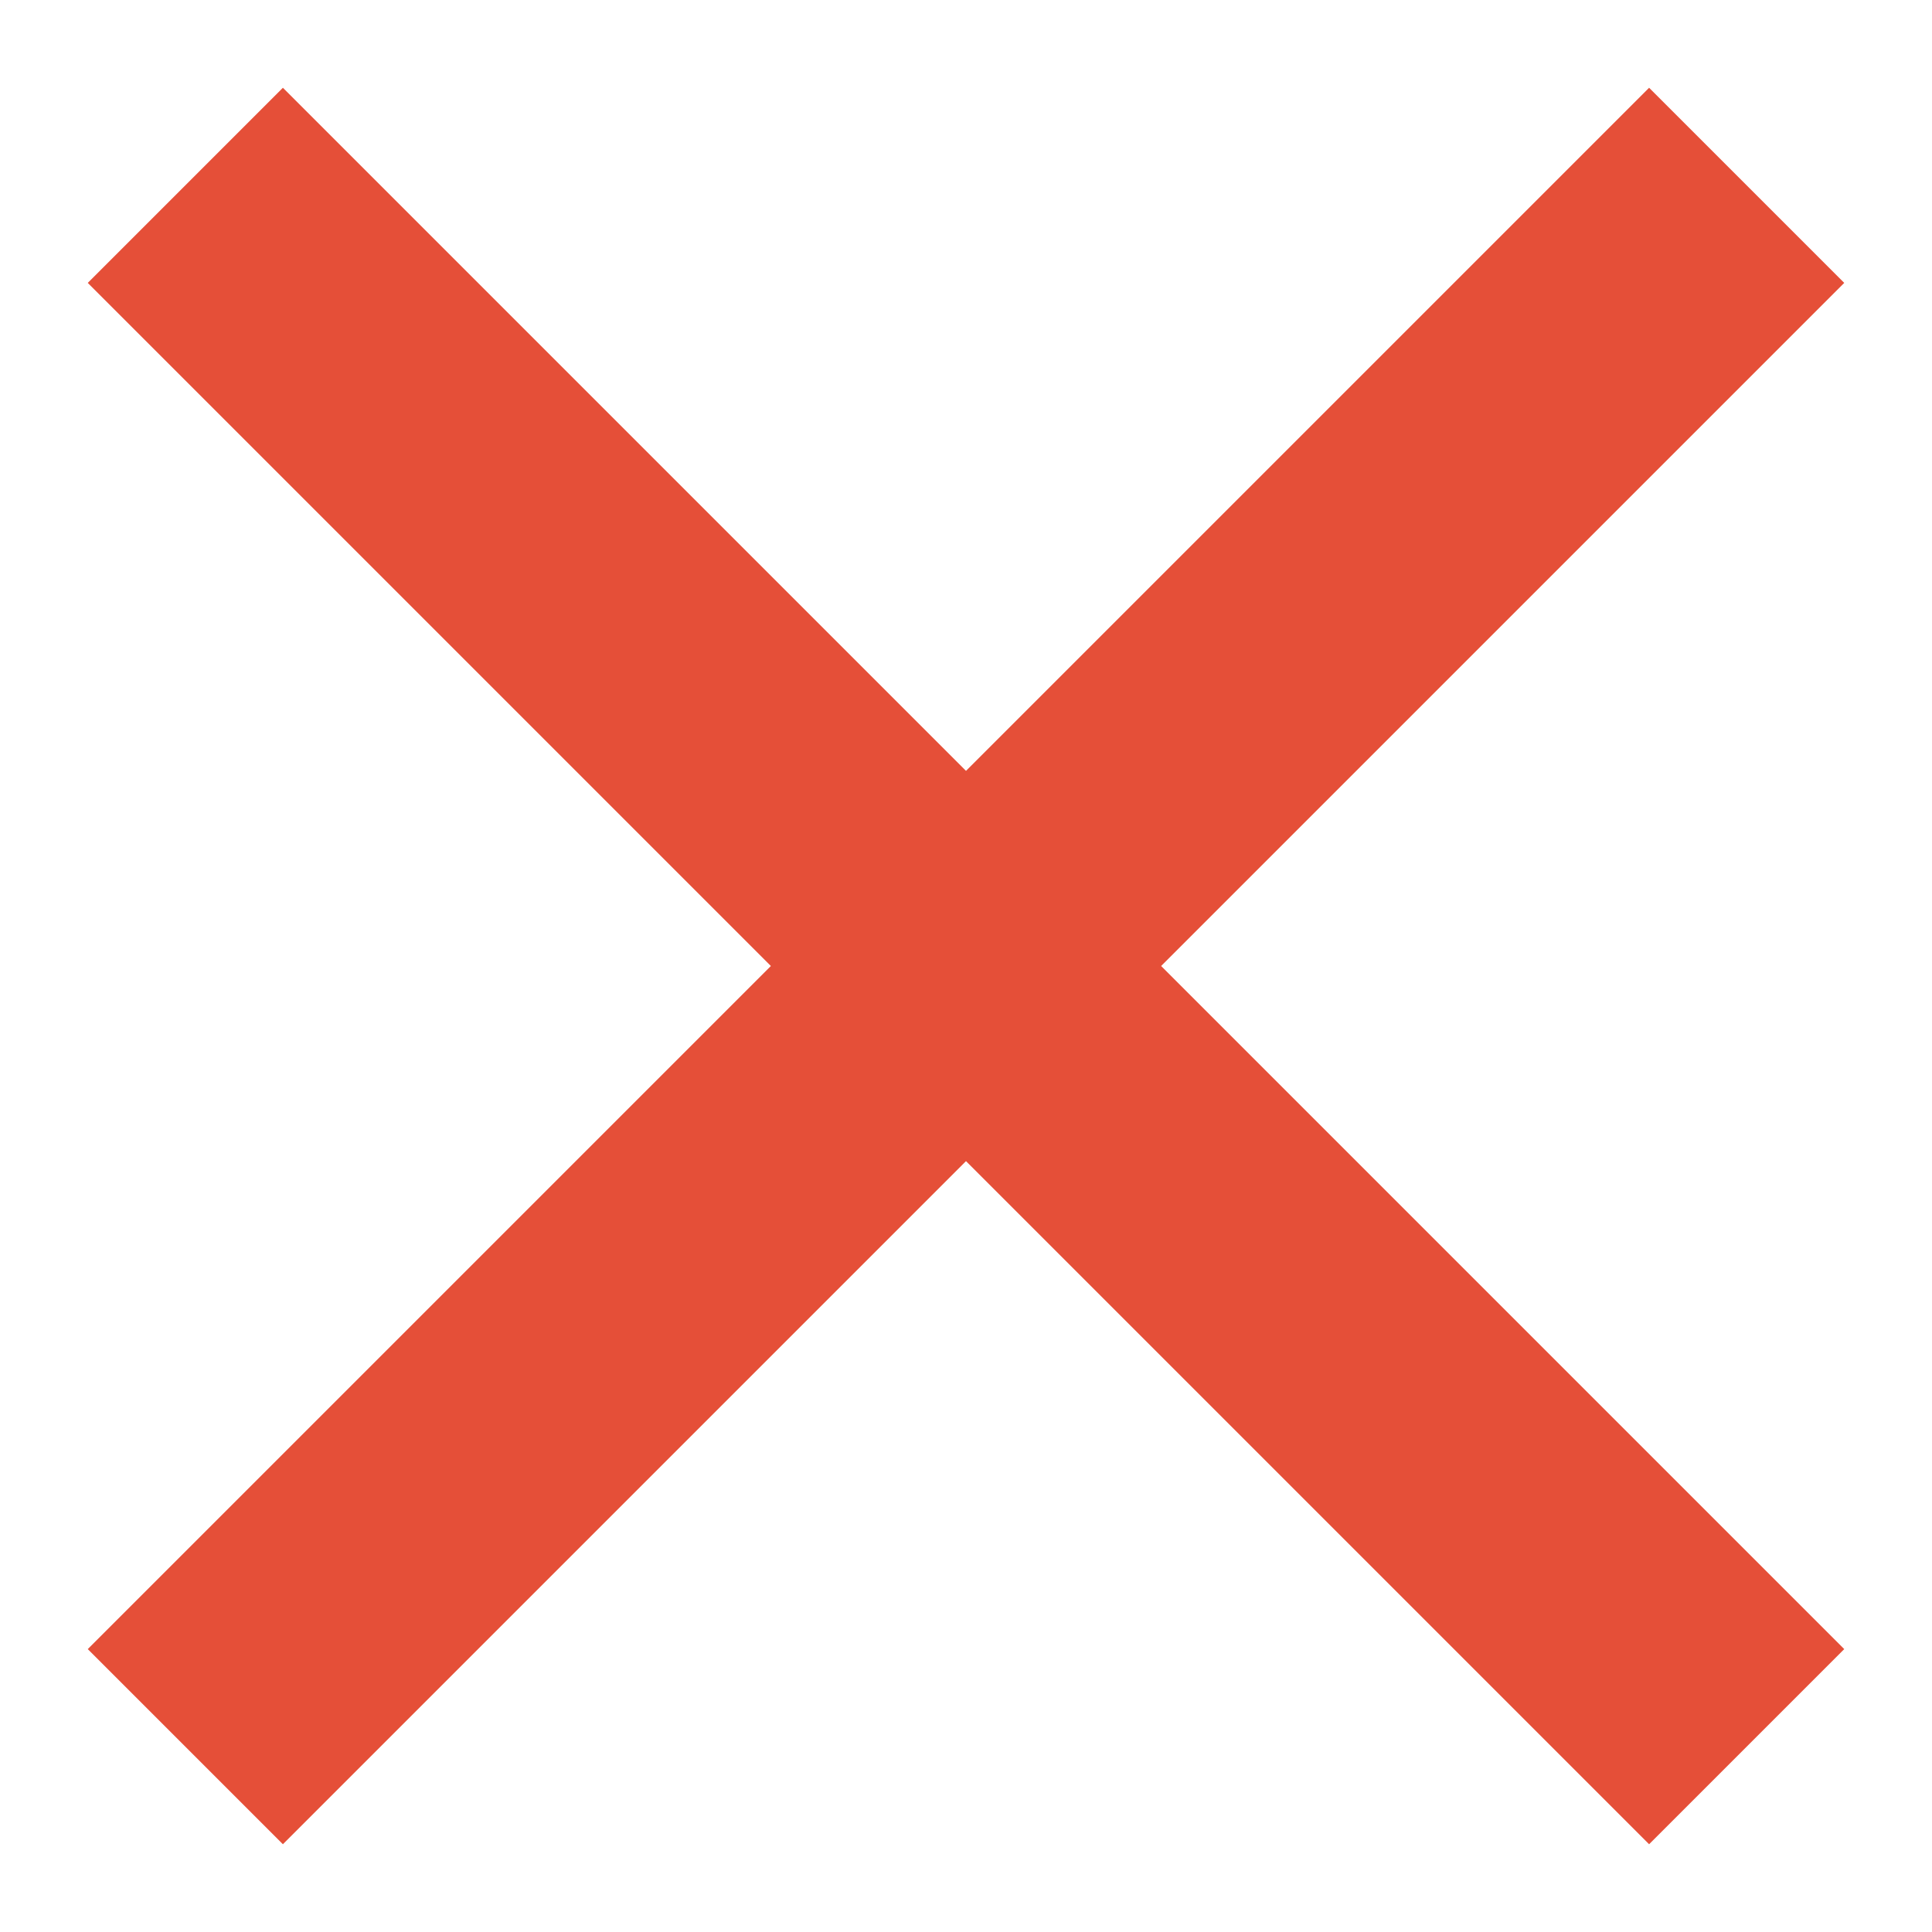
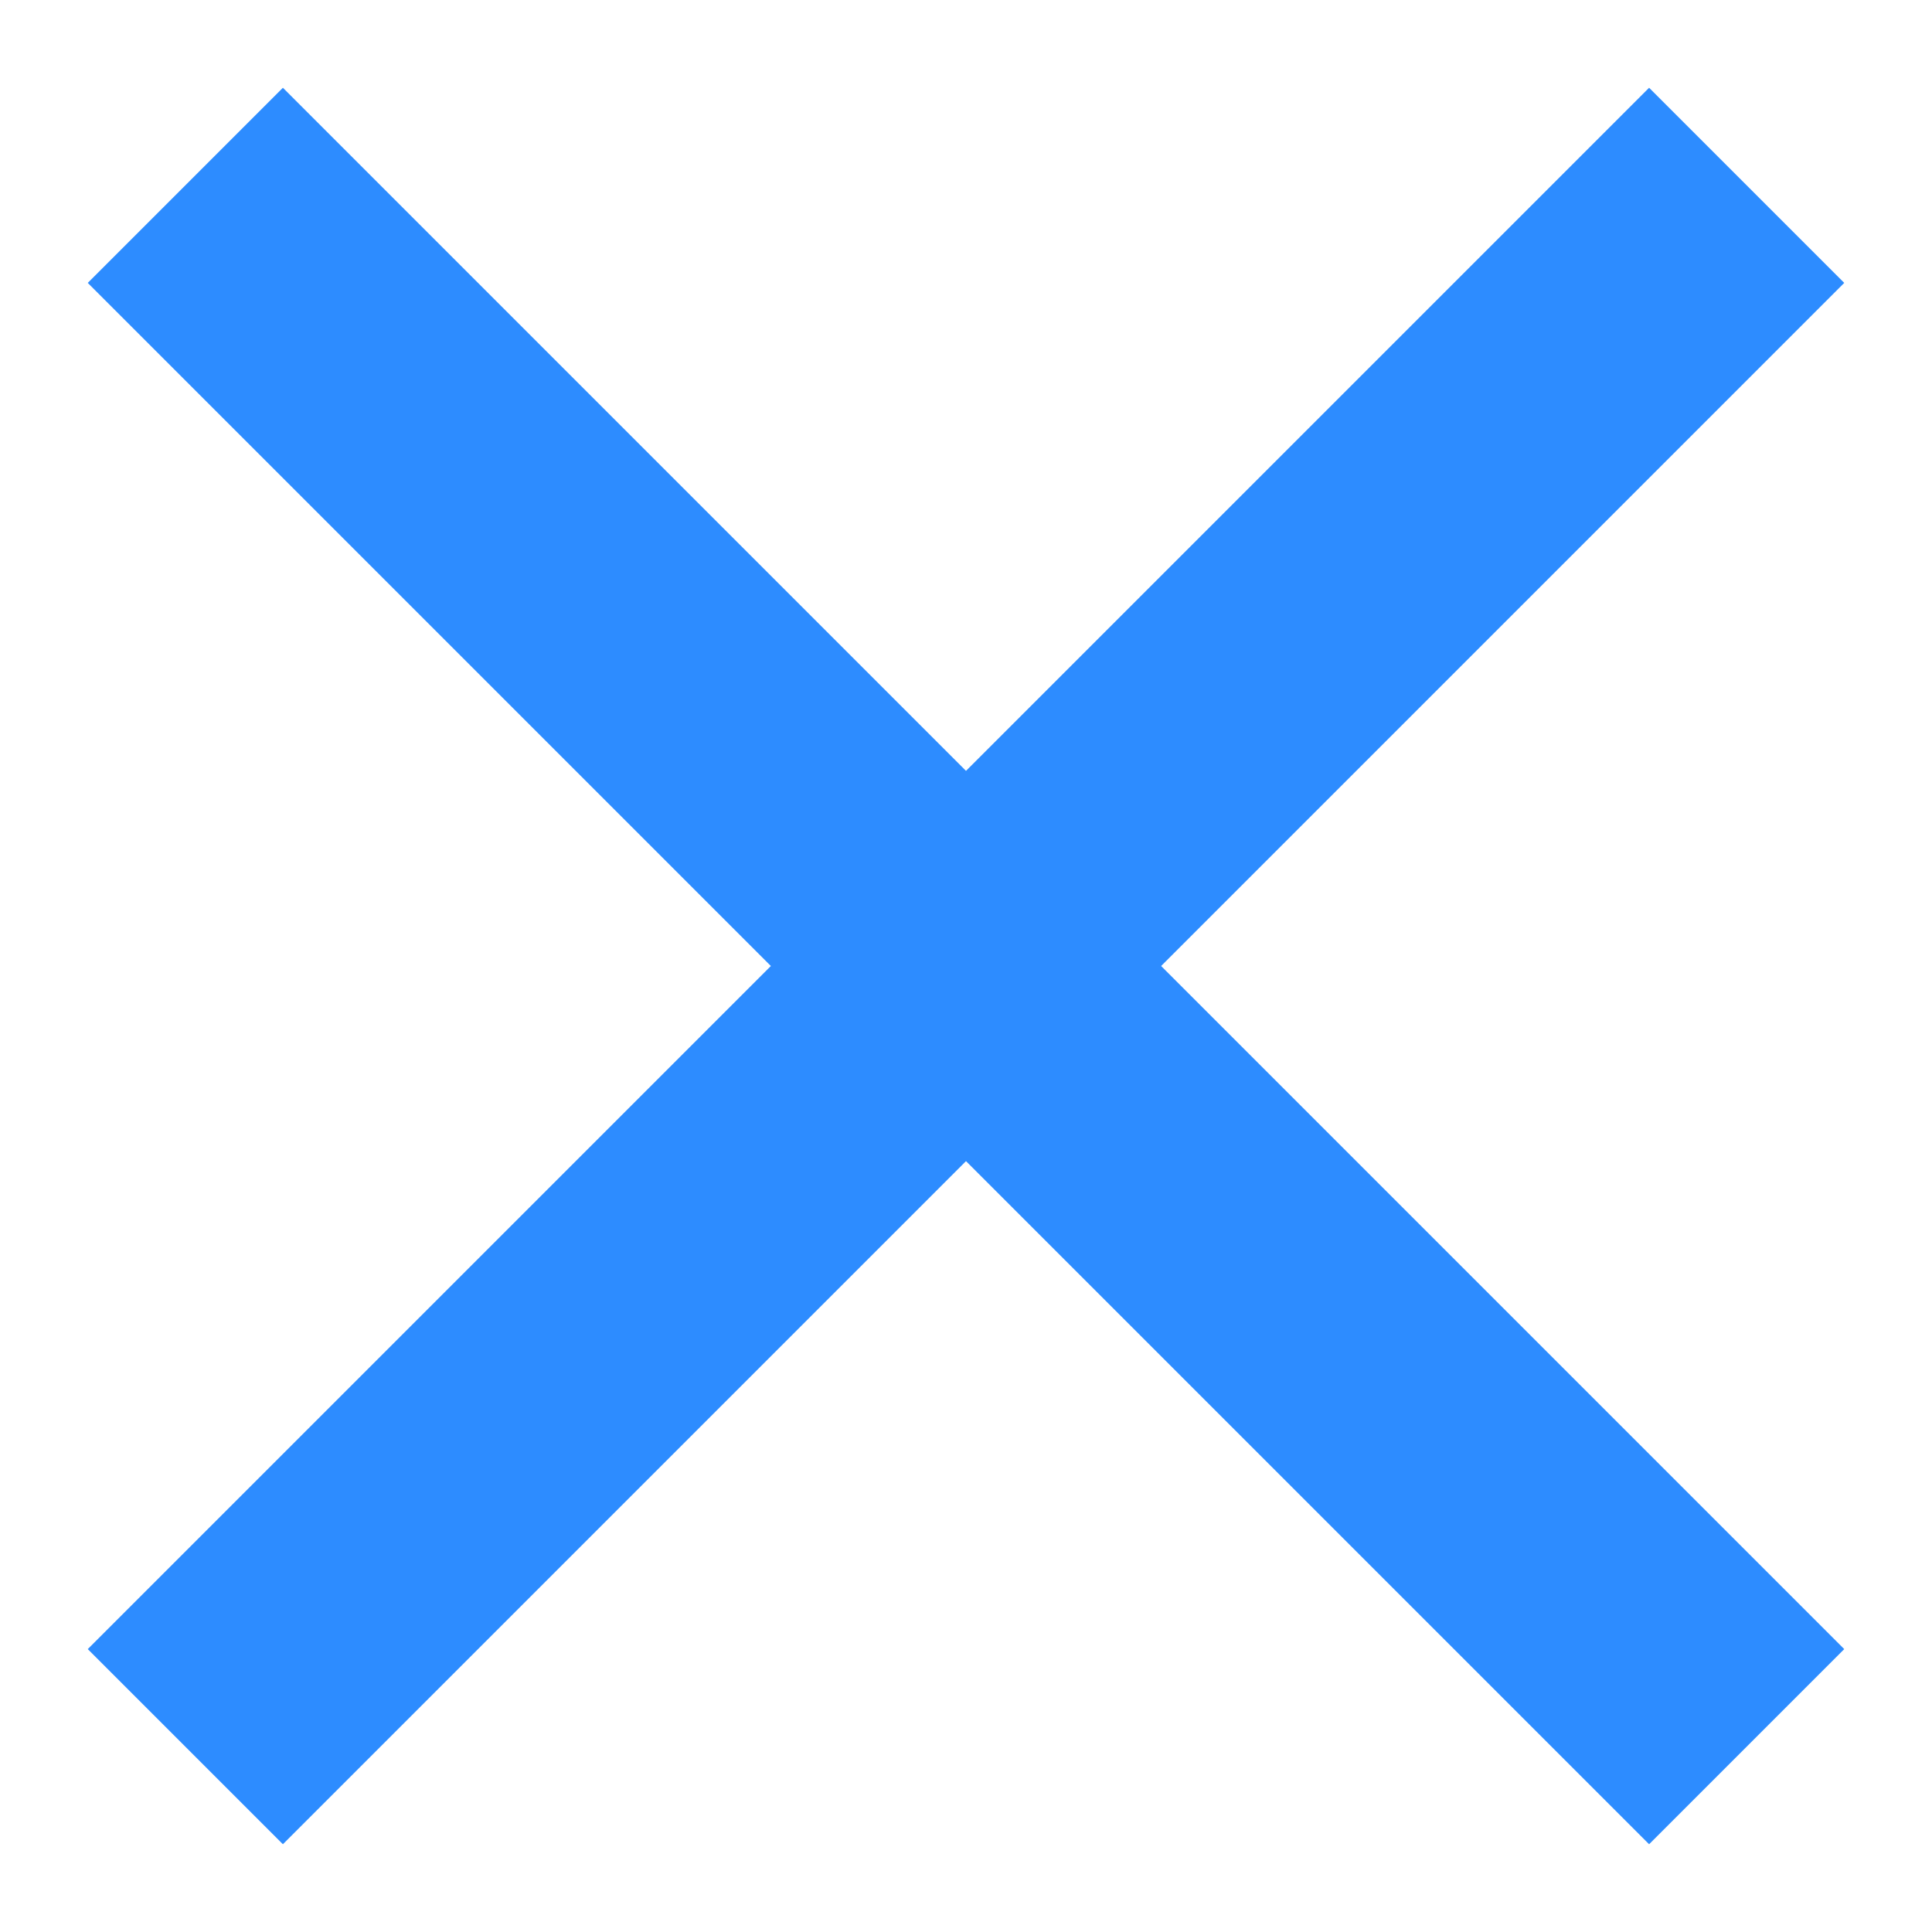
<svg xmlns="http://www.w3.org/2000/svg" width="14" height="14" viewBox="0 0 14 14" fill="none">
-   <path d="M7 5.586L11.95 0.636L13.364 2.05L8.414 7L13.364 11.95L11.95 13.364L7 8.414L2.05 13.364L0.636 11.95L5.586 7L0.636 2.05L2.05 0.636L7 5.586Z" fill="#E54F38" />
+   <path d="M7 5.586L11.95 0.636L13.364 2.05L8.414 7L13.364 11.95L11.95 13.364L7 8.414L2.05 13.364L0.636 11.95L5.586 7L0.636 2.05L2.05 0.636L7 5.586Z" fill="#2D8CFF" />
</svg>
